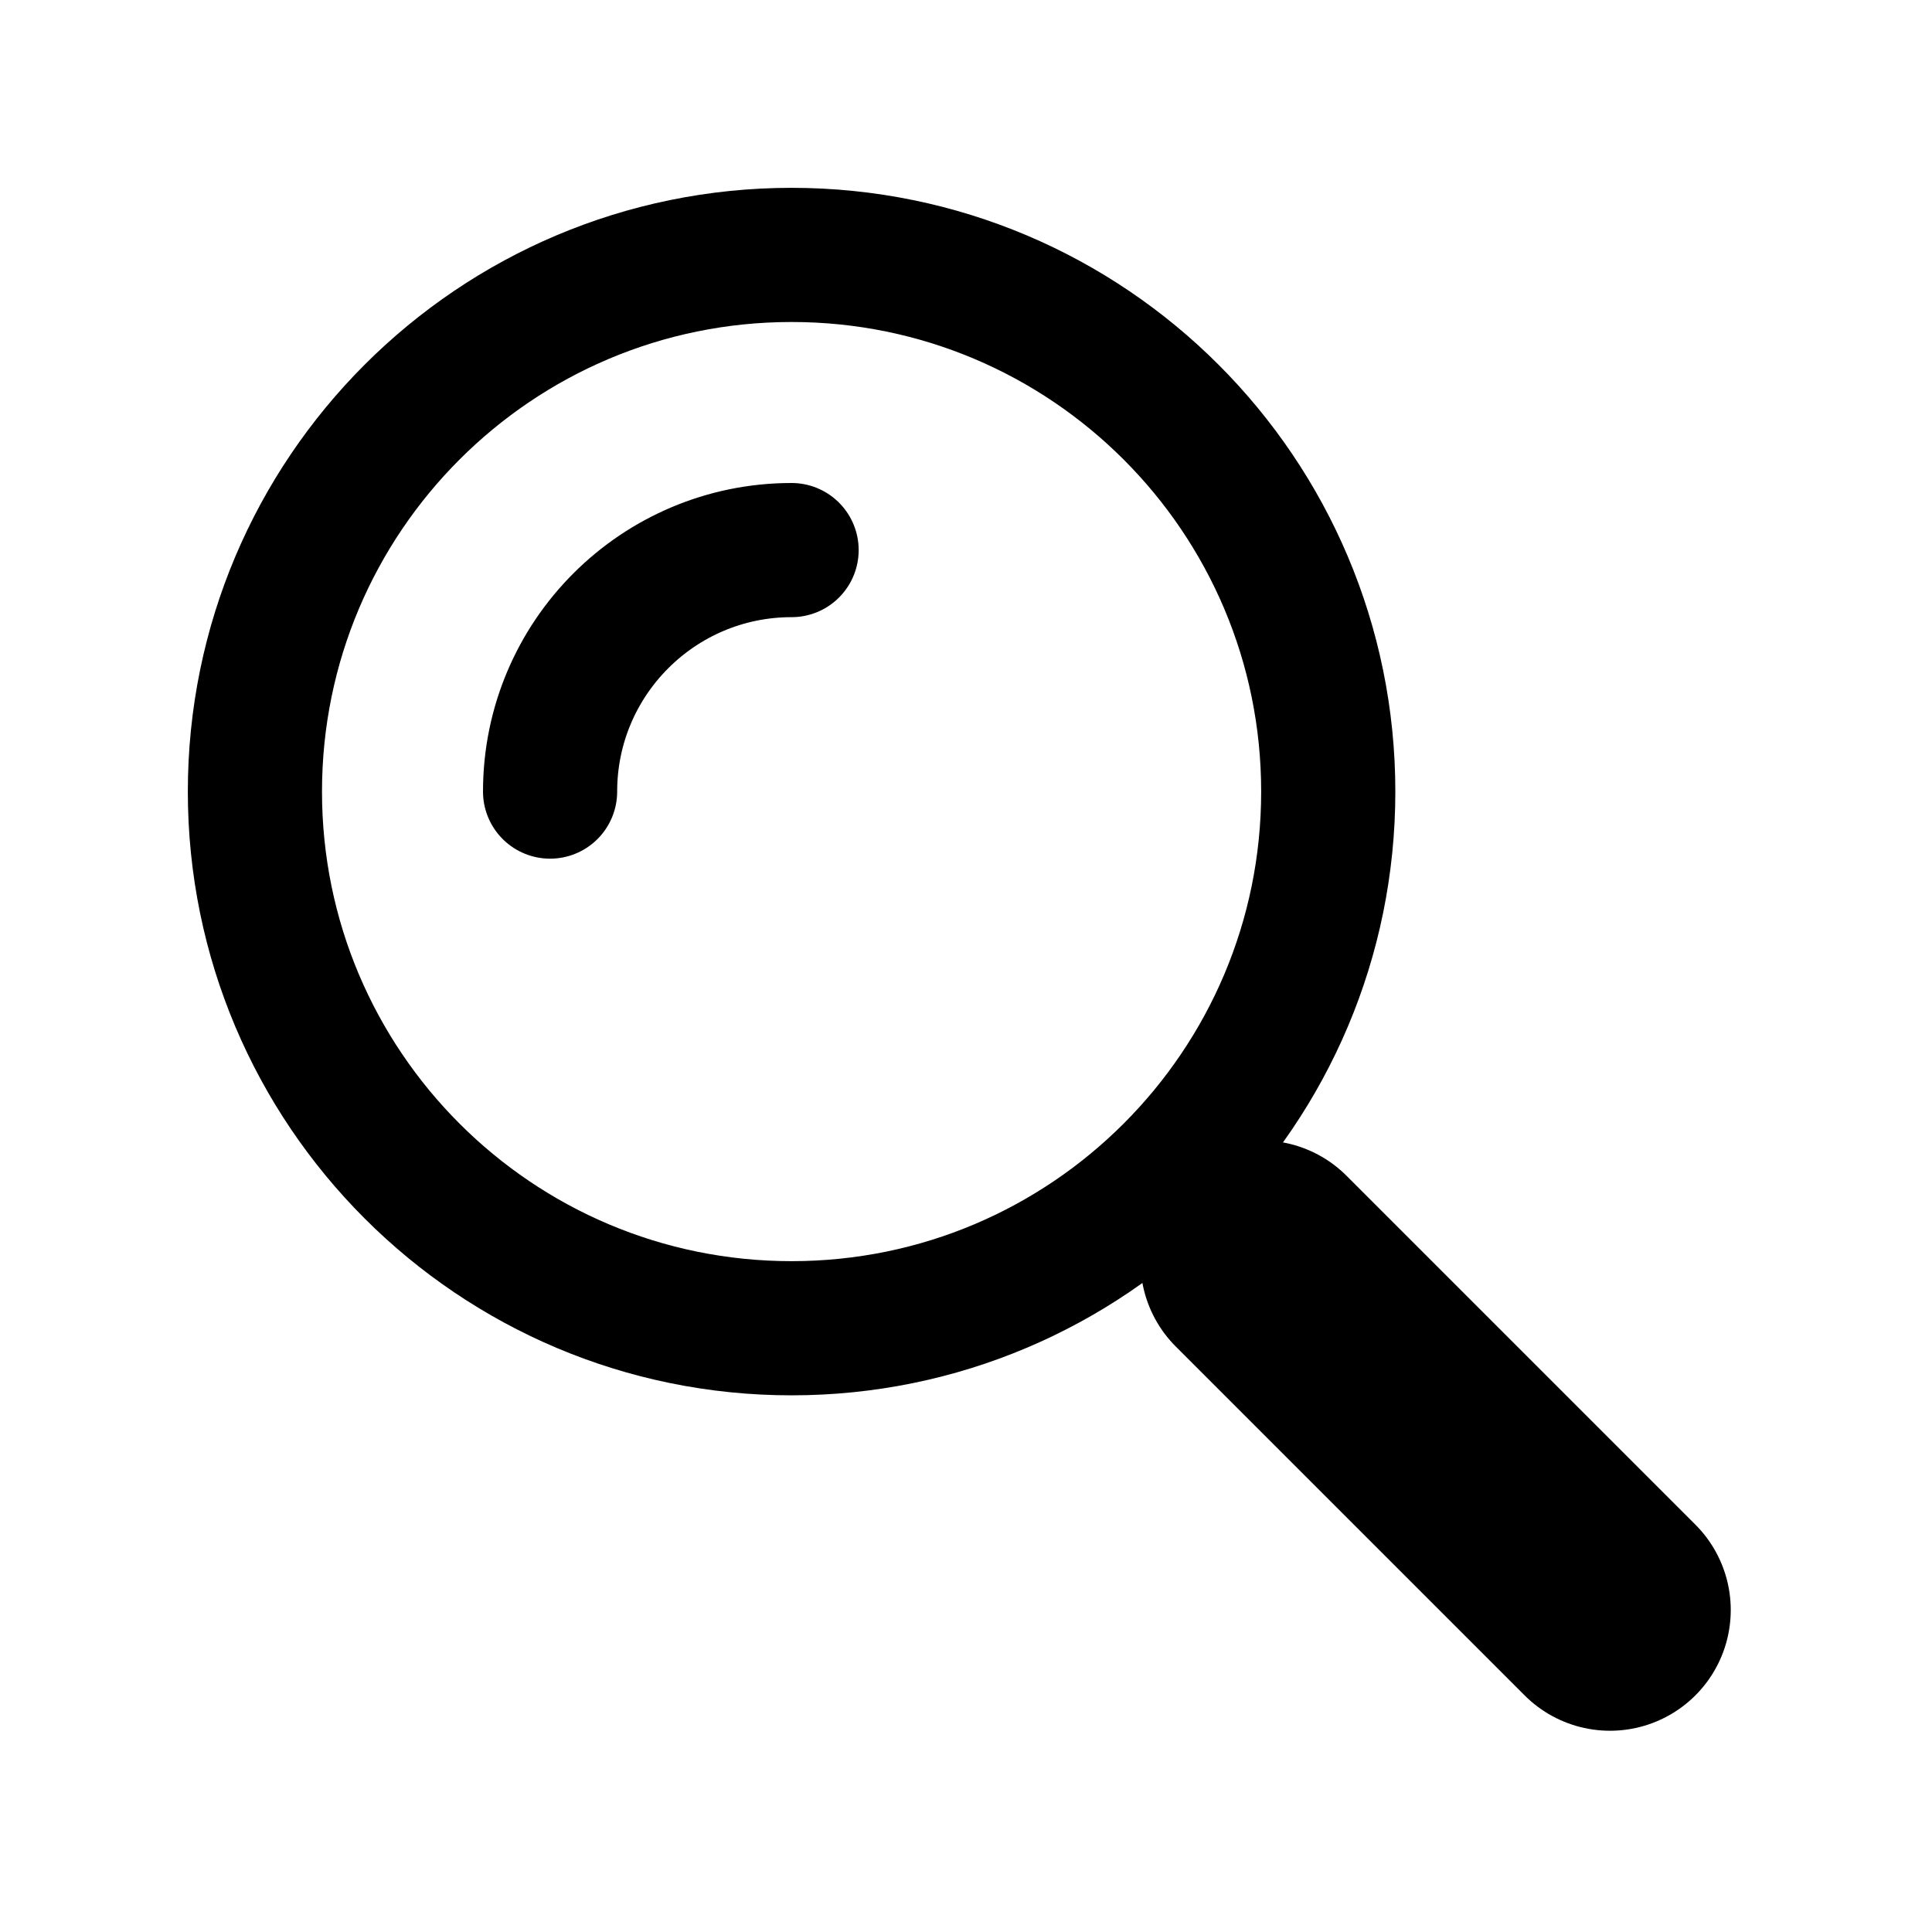
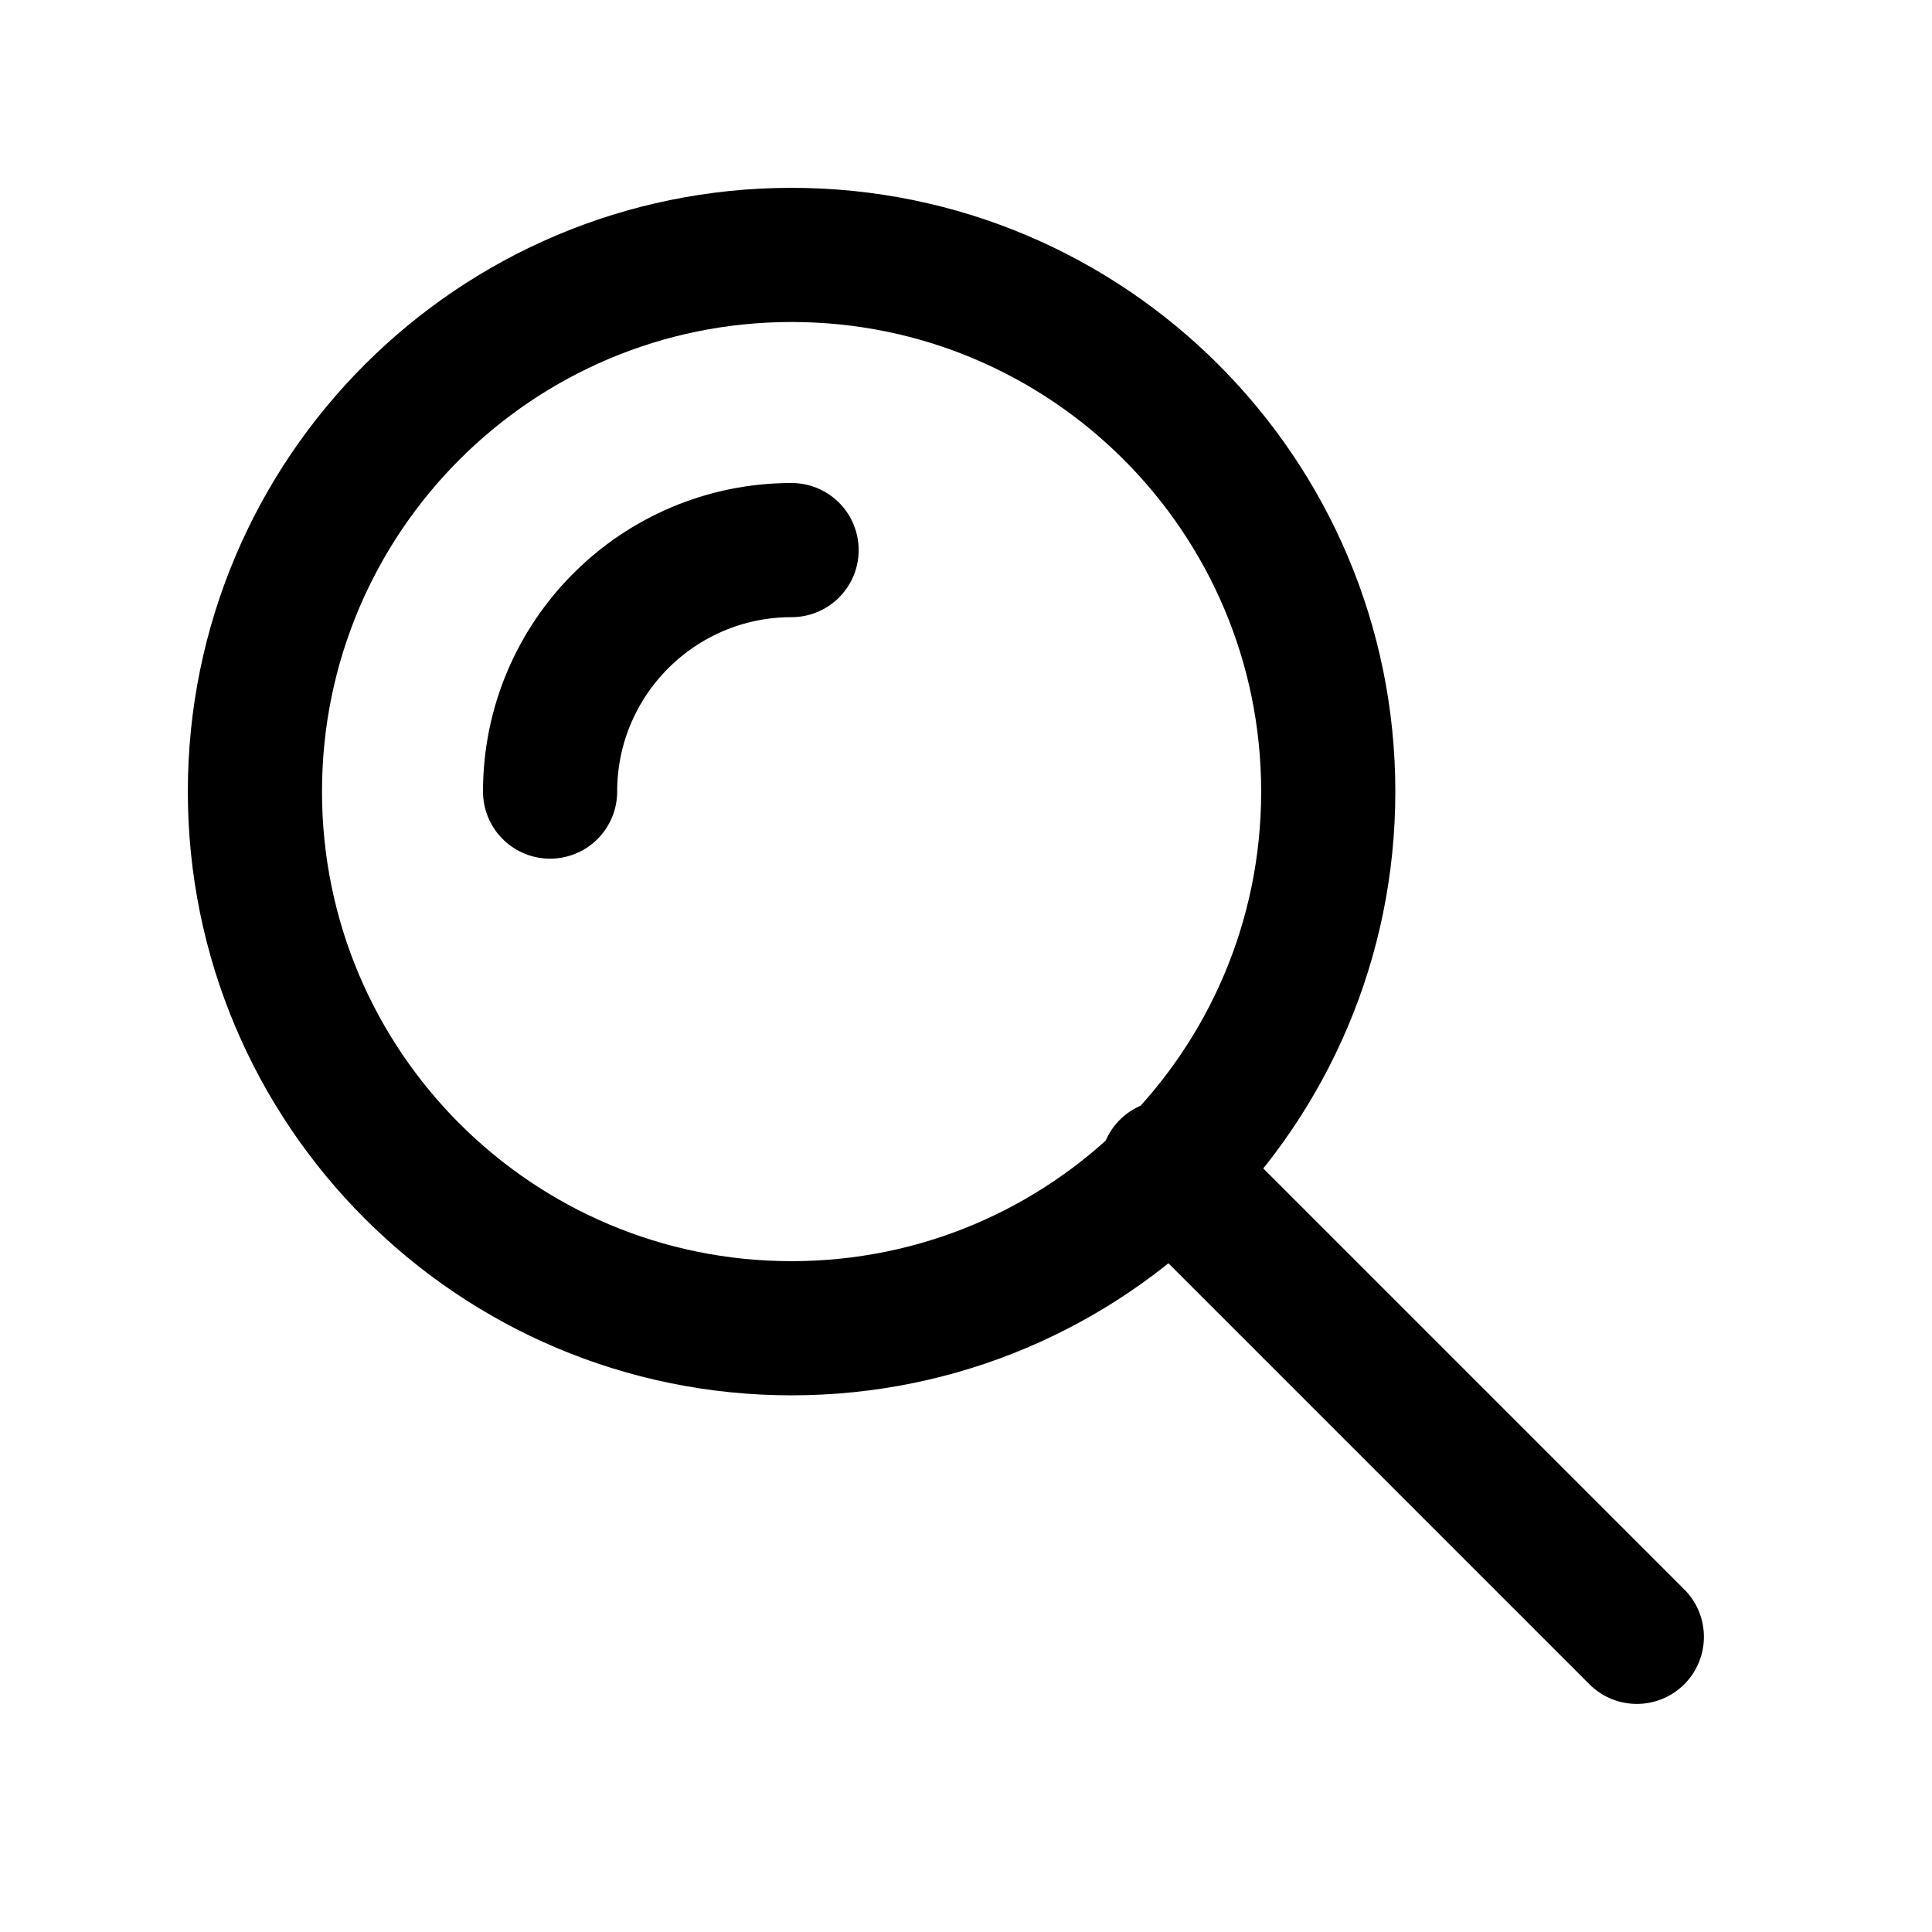
<svg xmlns="http://www.w3.org/2000/svg" viewBox="0 0 18 18" fill="none" stroke="currentColor" stroke-width="1.25" stroke-linecap="round" stroke-linejoin="round">
  <path d="M 2.375 7.375 A 5 5 0 1 0 12.375 7.375 A 5 5 0 1 0 2.375 7.375 Z" />
-   <path d="M 11.75 11.75 L 15 15" stroke-width="2.25" />
+   <path d="M 10.875 10.875 L 15.25 15.25" />
  <path d="M 5.125 7.375 A 2.25 2.25 0 0 1 7.375 5.125" />
</svg>
